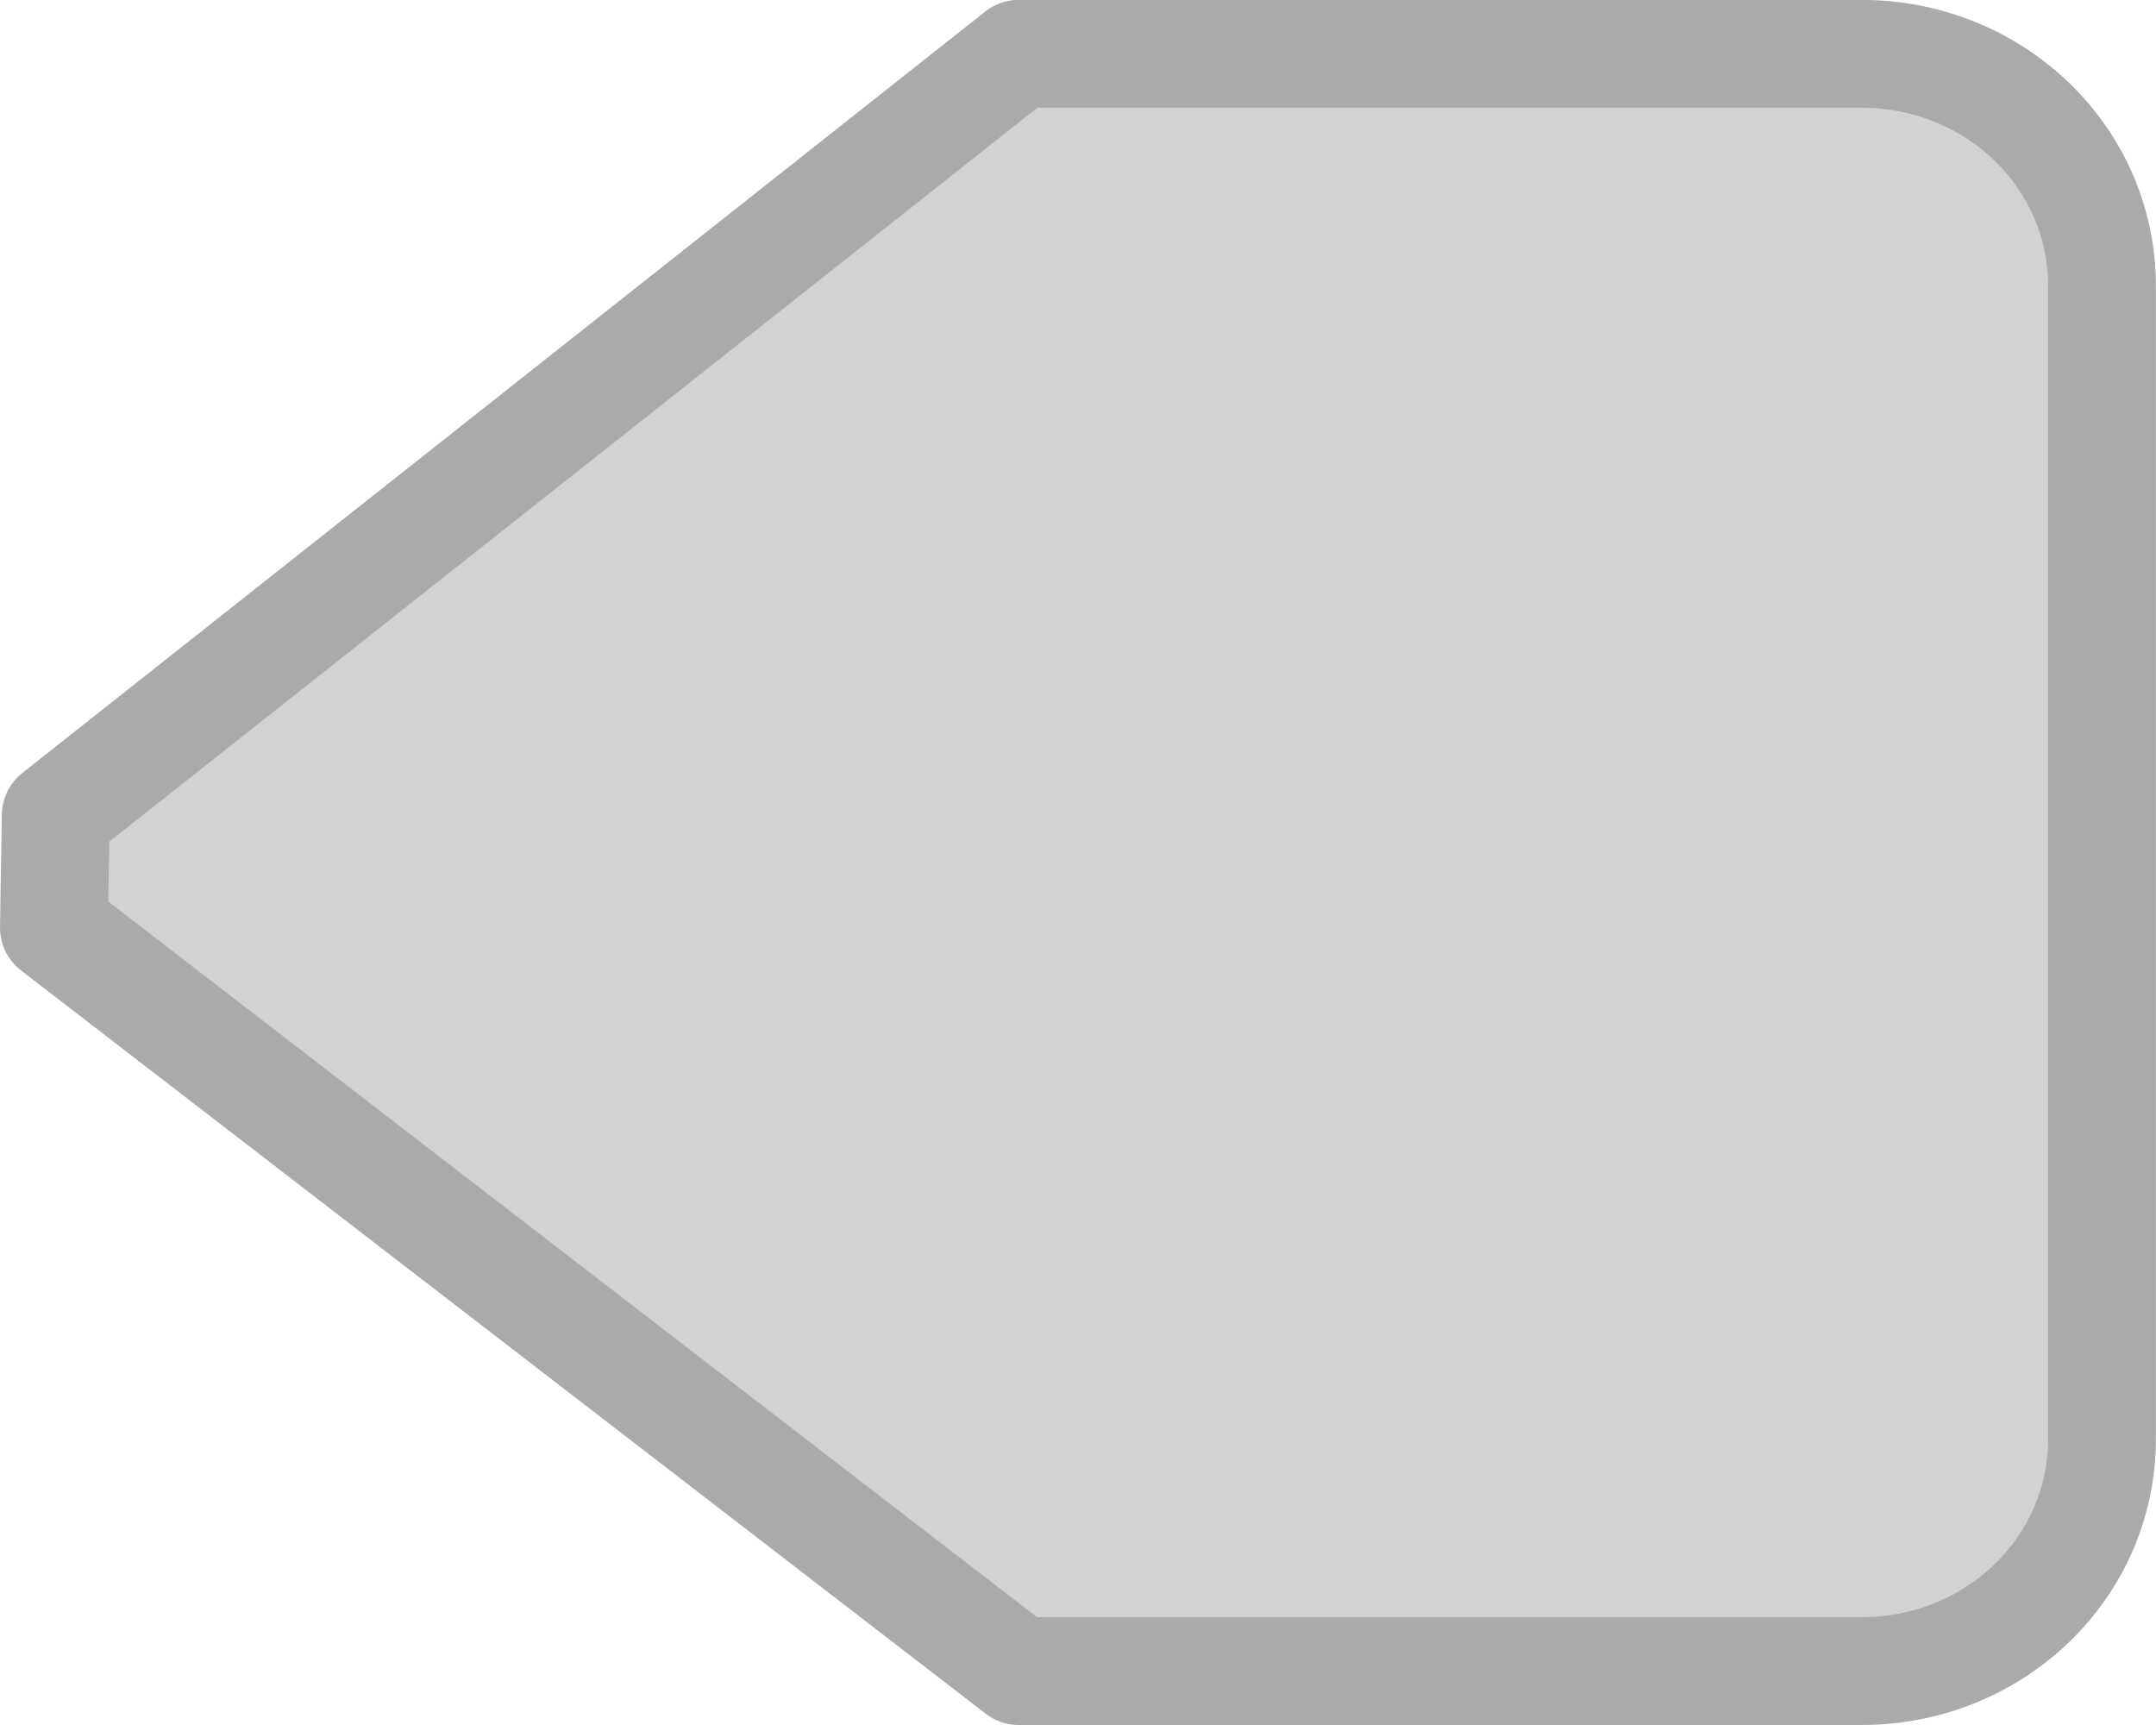
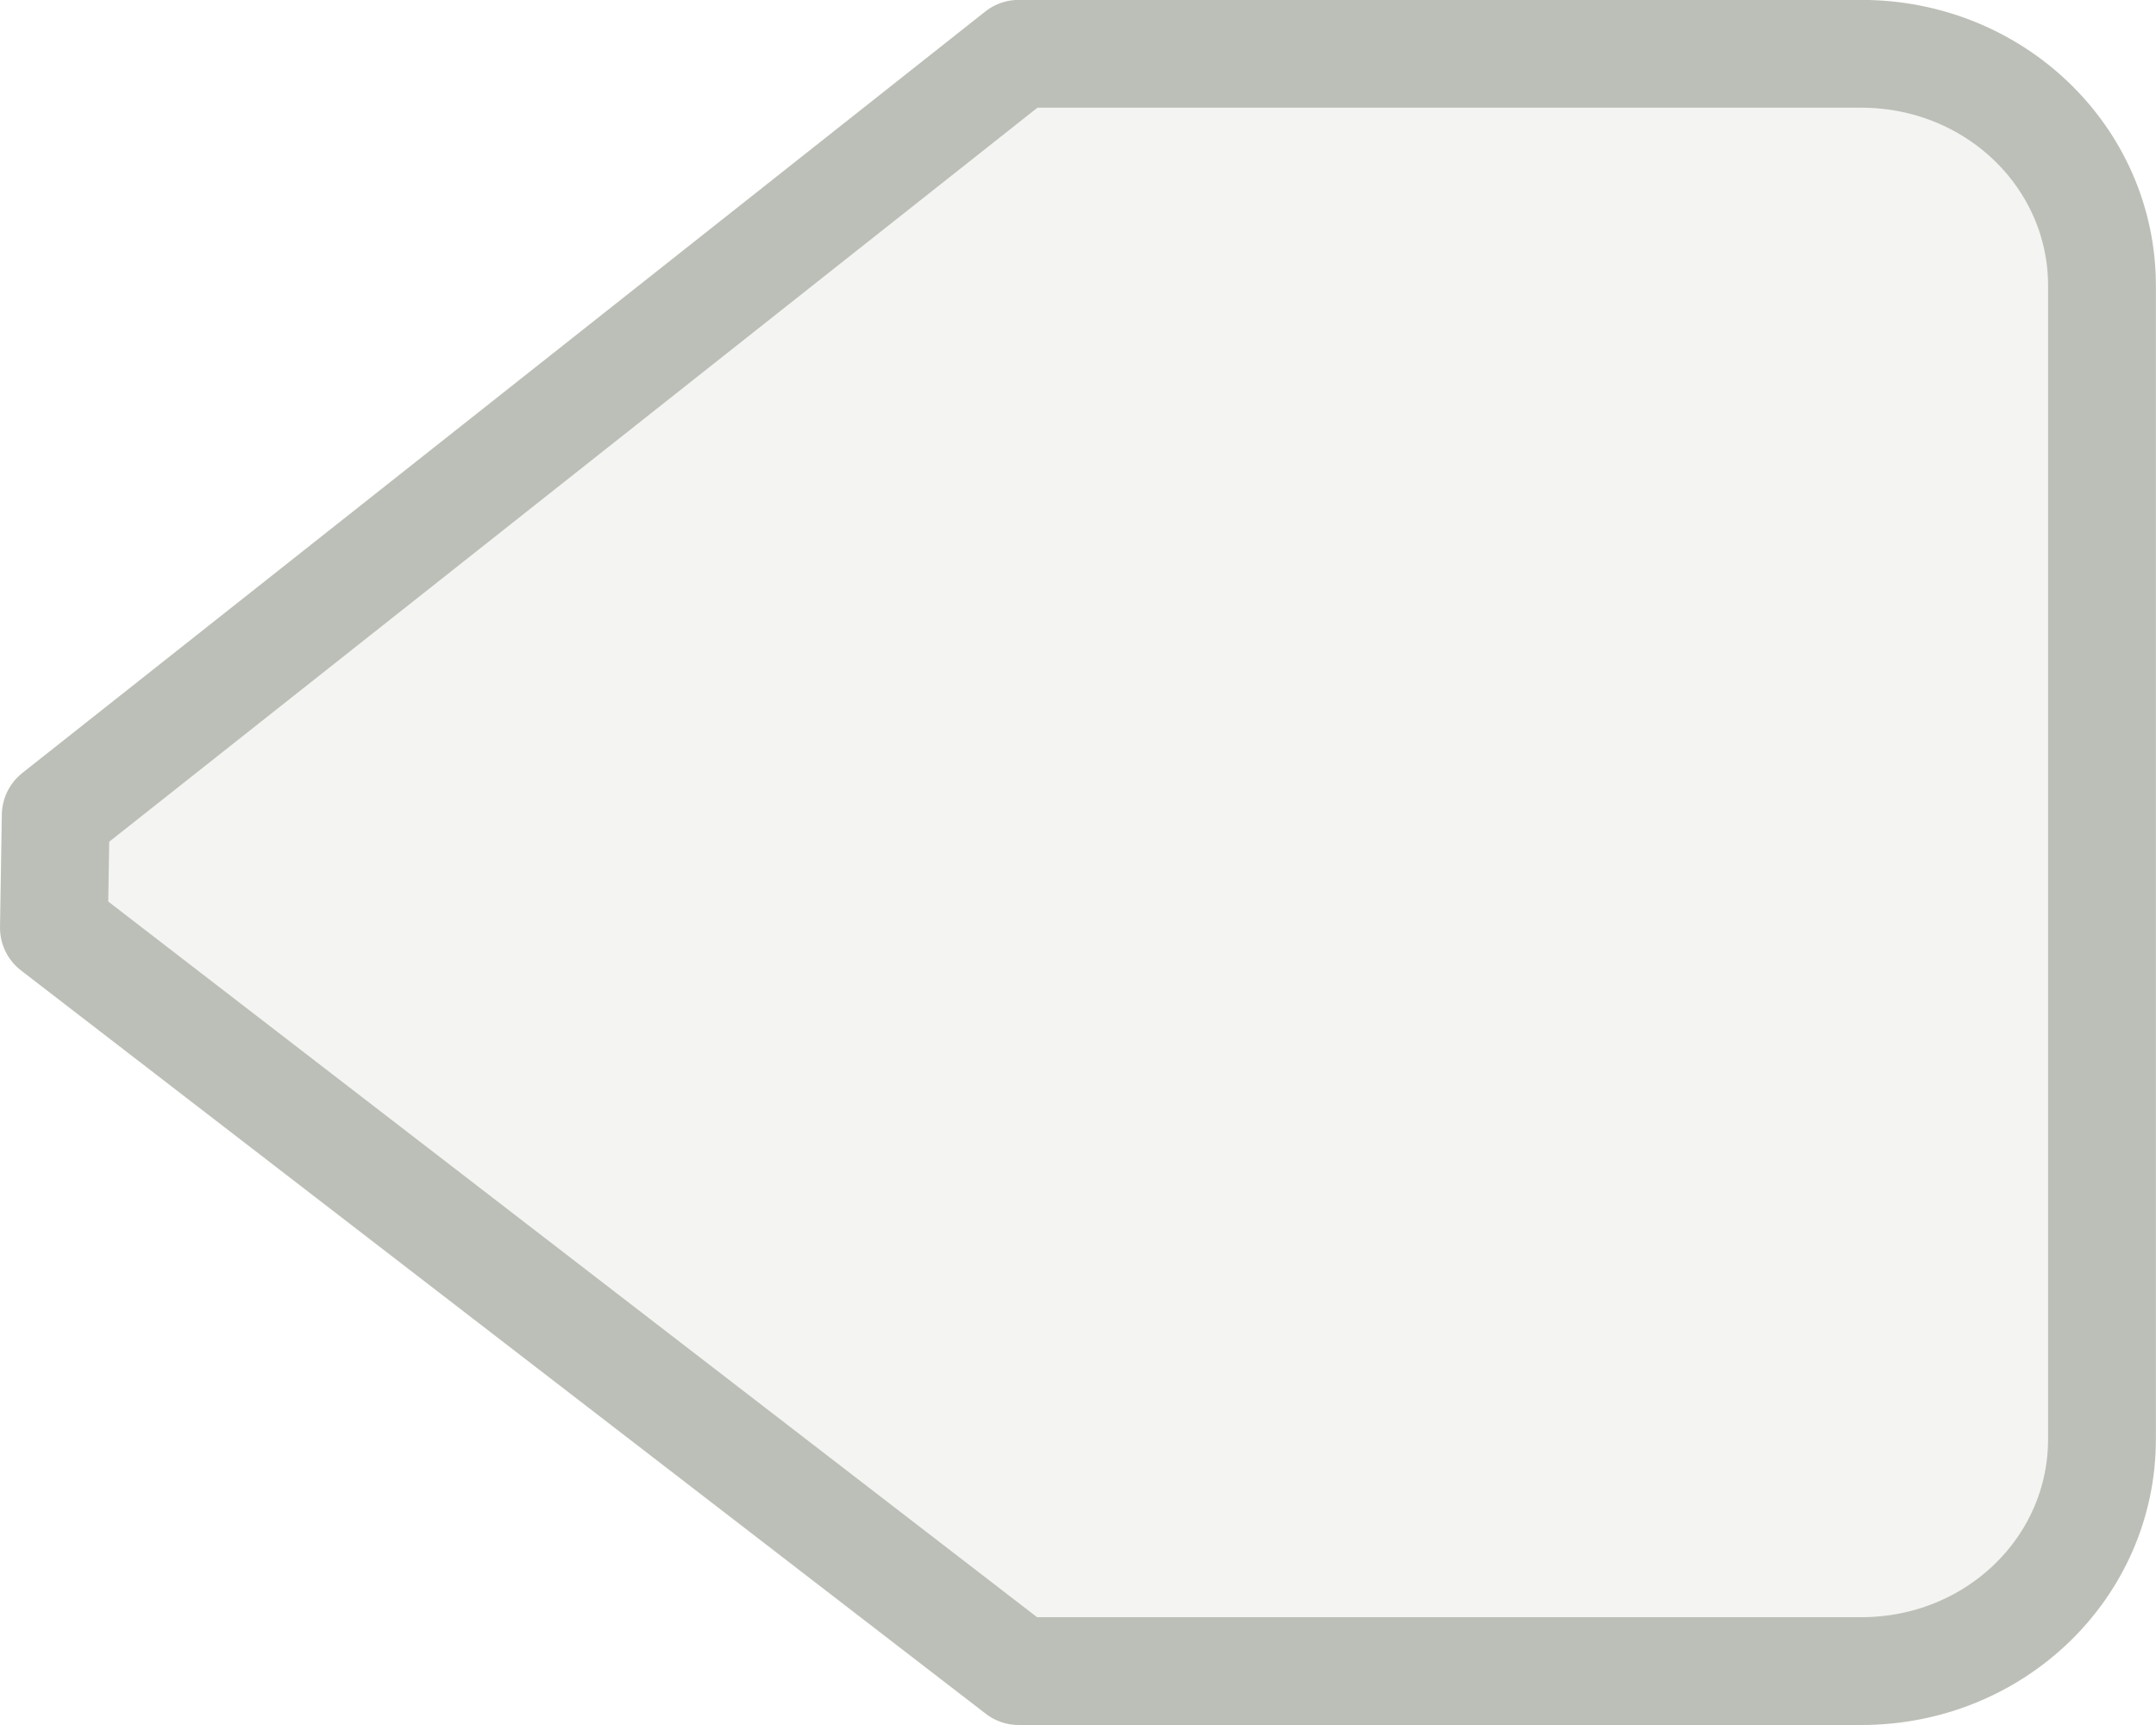
<svg xmlns="http://www.w3.org/2000/svg" xmlns:xlink="http://www.w3.org/1999/xlink" width="20" height="16" id="svg5435" version="1.1">
  <defs id="defs5437">
    <linearGradient xlink:href="#linearGradient4714" id="linearGradient6699" gradientUnits="userSpaceOnUse" gradientTransform="translate(924,32)" x1="58.159" y1="238.524" x2="58.159" y2="232.577" />
    <linearGradient id="linearGradient4714">
      <stop style="stop-color:#eeeeec;stop-opacity:1;" offset="0" id="stop4716" />
      <stop style="stop-color:#ffffff;stop-opacity:1" offset="1" id="stop4718" />
    </linearGradient>
    <linearGradient xlink:href="#linearGradient4722-3" id="linearGradient6701" gradientUnits="userSpaceOnUse" gradientTransform="translate(924,33)" x1="55.625" y1="225.28" x2="55.625" y2="239.234" />
    <linearGradient id="linearGradient4722-3">
      <stop style="stop-color:#babdb6;stop-opacity:1;" offset="0" id="stop4724-6" />
      <stop style="stop-color:#7b8073;stop-opacity:1" offset="1" id="stop4726-6" />
    </linearGradient>
    <linearGradient y2="232.577" x2="58.159" y1="238.524" x1="58.159" gradientTransform="matrix(1.071429,0,0,0.9492585,-52.53572,-199.039)" gradientUnits="userSpaceOnUse" id="linearGradient5431" xlink:href="#linearGradient4714" />
    <linearGradient y2="239.234" x2="55.625" y1="225.28" x1="55.625" gradientTransform="matrix(1.071429,0,0,0.9492585,-52.53572,-198.0897)" gradientUnits="userSpaceOnUse" id="linearGradient5433" xlink:href="#linearGradient4722-3" />
    <linearGradient y2="234.585" x2="58.909" y1="230.585" x1="58.909" gradientTransform="matrix(-1.076233,0,0,-1.116621,68.70628,279.4279)" gradientUnits="userSpaceOnUse" id="linearGradient5845" xlink:href="#linearGradient4714-3" />
    <linearGradient id="linearGradient4714-3">
      <stop style="stop-color:#eeeeec;stop-opacity:1;" offset="0" id="stop4716-9" />
      <stop style="stop-color:#ffffff;stop-opacity:1" offset="1" id="stop4718-6" />
    </linearGradient>
    <linearGradient y2="226.585" x2="56.909" y1="239.585" x1="56.909" gradientTransform="matrix(-1.076233,0,0,-1.116621,68.70628,278.3113)" gradientUnits="userSpaceOnUse" id="linearGradient5847" xlink:href="#linearGradient4722" />
    <linearGradient id="linearGradient4722">
      <stop style="stop-color:#babdb6;stop-opacity:1;" offset="0" id="stop4724" />
      <stop style="stop-color:#7b8073;stop-opacity:1" offset="1" id="stop4726" />
    </linearGradient>
    <linearGradient y2="234.585" x2="58.909" y1="230.585" x1="58.909" gradientTransform="matrix(-1.076233,0,0,1.116621,68.70628,-235.4279)" gradientUnits="userSpaceOnUse" id="linearGradient5895" xlink:href="#linearGradient4714-3" />
    <linearGradient y2="226.585" x2="56.909" y1="239.585" x1="56.909" gradientTransform="matrix(-1.076233,0,0,1.116621,68.70628,-234.3113)" gradientUnits="userSpaceOnUse" id="linearGradient5897" xlink:href="#linearGradient4722" />
    <linearGradient y2="234.585" x2="58.909" y1="230.585" x1="58.909" gradientTransform="matrix(-1.076233,0,0,-1.116621,68.70628,279.4279)" gradientUnits="userSpaceOnUse" id="linearGradient5845-6" xlink:href="#linearGradient4714-3-9" />
    <linearGradient id="linearGradient4714-3-9">
      <stop style="stop-color:#eeeeec;stop-opacity:1;" offset="0" id="stop4716-9-7" />
      <stop style="stop-color:#ffffff;stop-opacity:1" offset="1" id="stop4718-6-5" />
    </linearGradient>
    <linearGradient y2="226.585" x2="56.909" y1="239.585" x1="56.909" gradientTransform="matrix(-1.076233,0,0,-1.116621,68.70628,278.3113)" gradientUnits="userSpaceOnUse" id="linearGradient5847-8" xlink:href="#linearGradient4722-2" />
    <linearGradient id="linearGradient4722-2">
      <stop style="stop-color:#babdb6;stop-opacity:1;" offset="0" id="stop4724-8" />
      <stop style="stop-color:#7b8073;stop-opacity:1" offset="1" id="stop4726-8" />
    </linearGradient>
  </defs>
  <g id="layer1" transform="translate(0,-16)">
-     <path style="fill:#d2d2d2;fill-opacity:1;stroke:#aaaaaa;stroke-width:1;stroke-linecap:round;stroke-linejoin:round;stroke-miterlimit:4;stroke-opacity:1;stroke-dasharray:none;display:inline;enable-background:new" d="m 0.5,24.605 0.017,-1.043 8.933,-7.063 7.816,0 c 1.237,0 2.233,0.96 2.233,2.152 l 0,10.695 C 19.5,30.54 18.504,31.5 17.267,31.5 L 9.45,31.5 0.5,24.605 z" id="path5960" />
+     <path style="fill:#f4f4f2;fill-opacity:1;stroke:#bcbfb7;stroke-width:1;stroke-linecap:round;stroke-linejoin:round;stroke-miterlimit:4;stroke-opacity:1;stroke-dasharray:none;display:inline;enable-background:new" d="m 0.5,24.605 0.017,-1.043 8.933,-7.063 7.816,0 c 1.237,0 2.233,0.96 2.233,2.152 l 0,10.695 C 19.5,30.54 18.504,31.5 17.267,31.5 L 9.45,31.5 0.5,24.605 z" id="path5960" />
  </g>
</svg>
